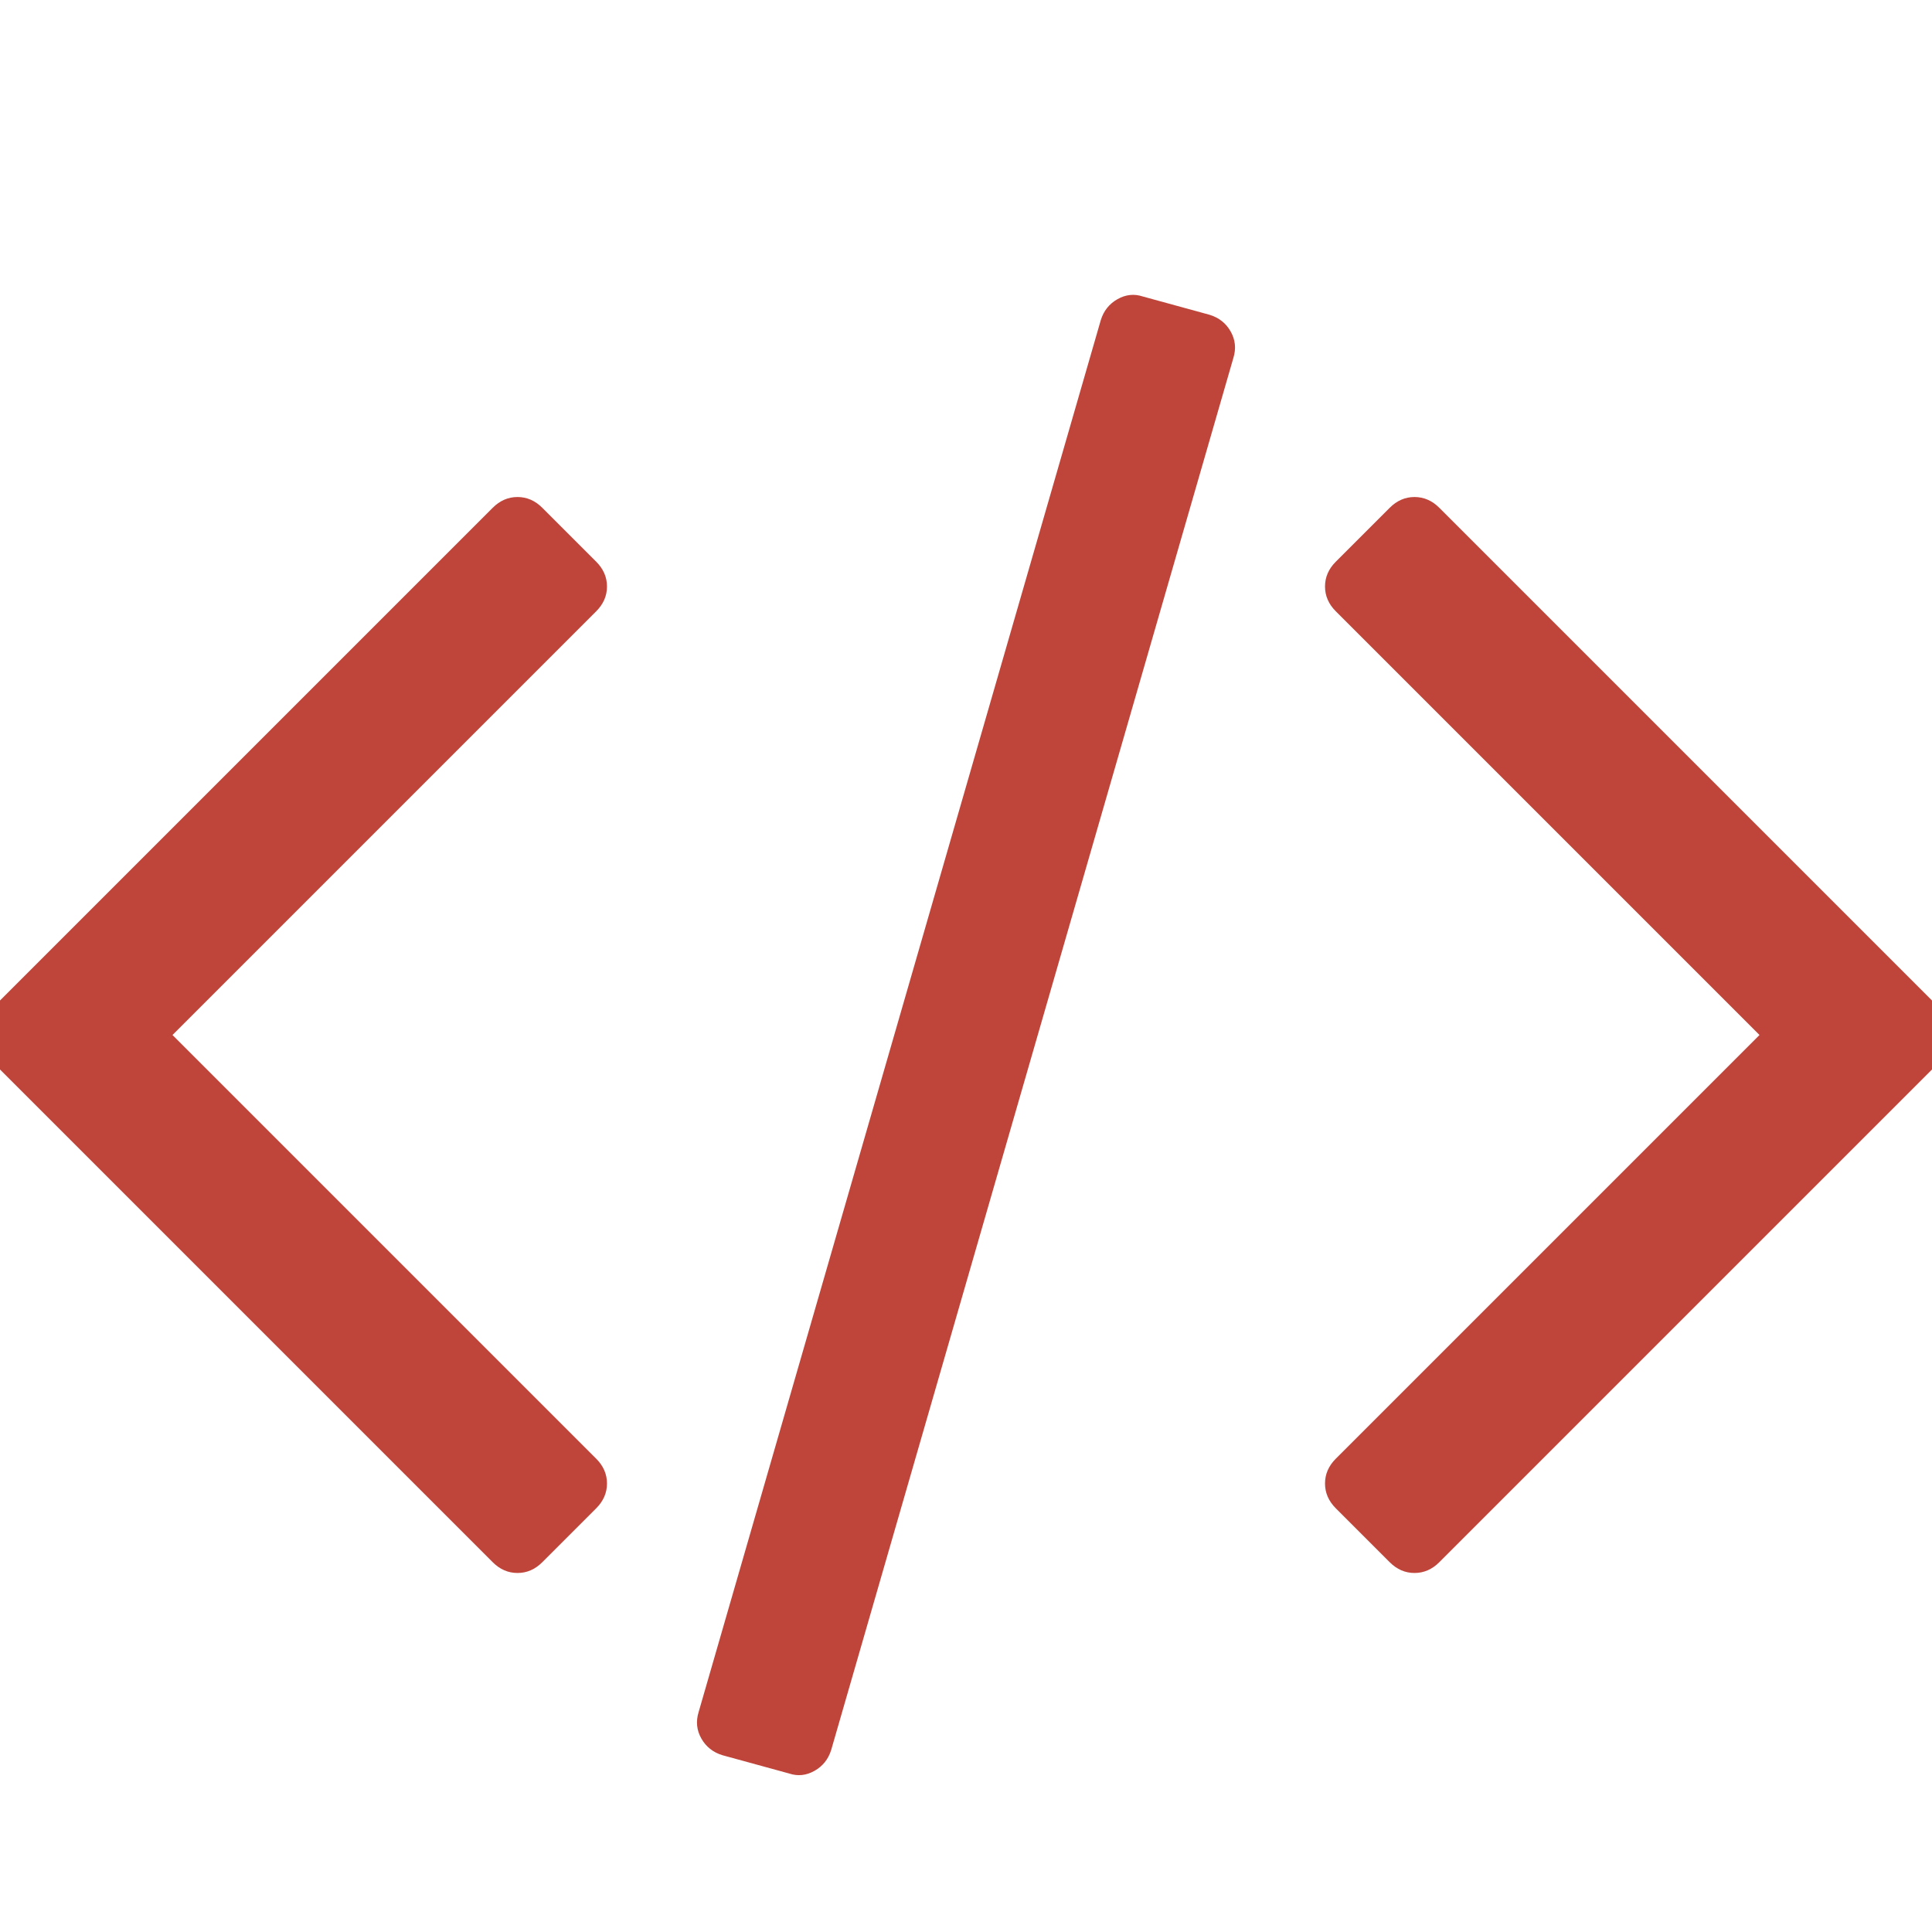
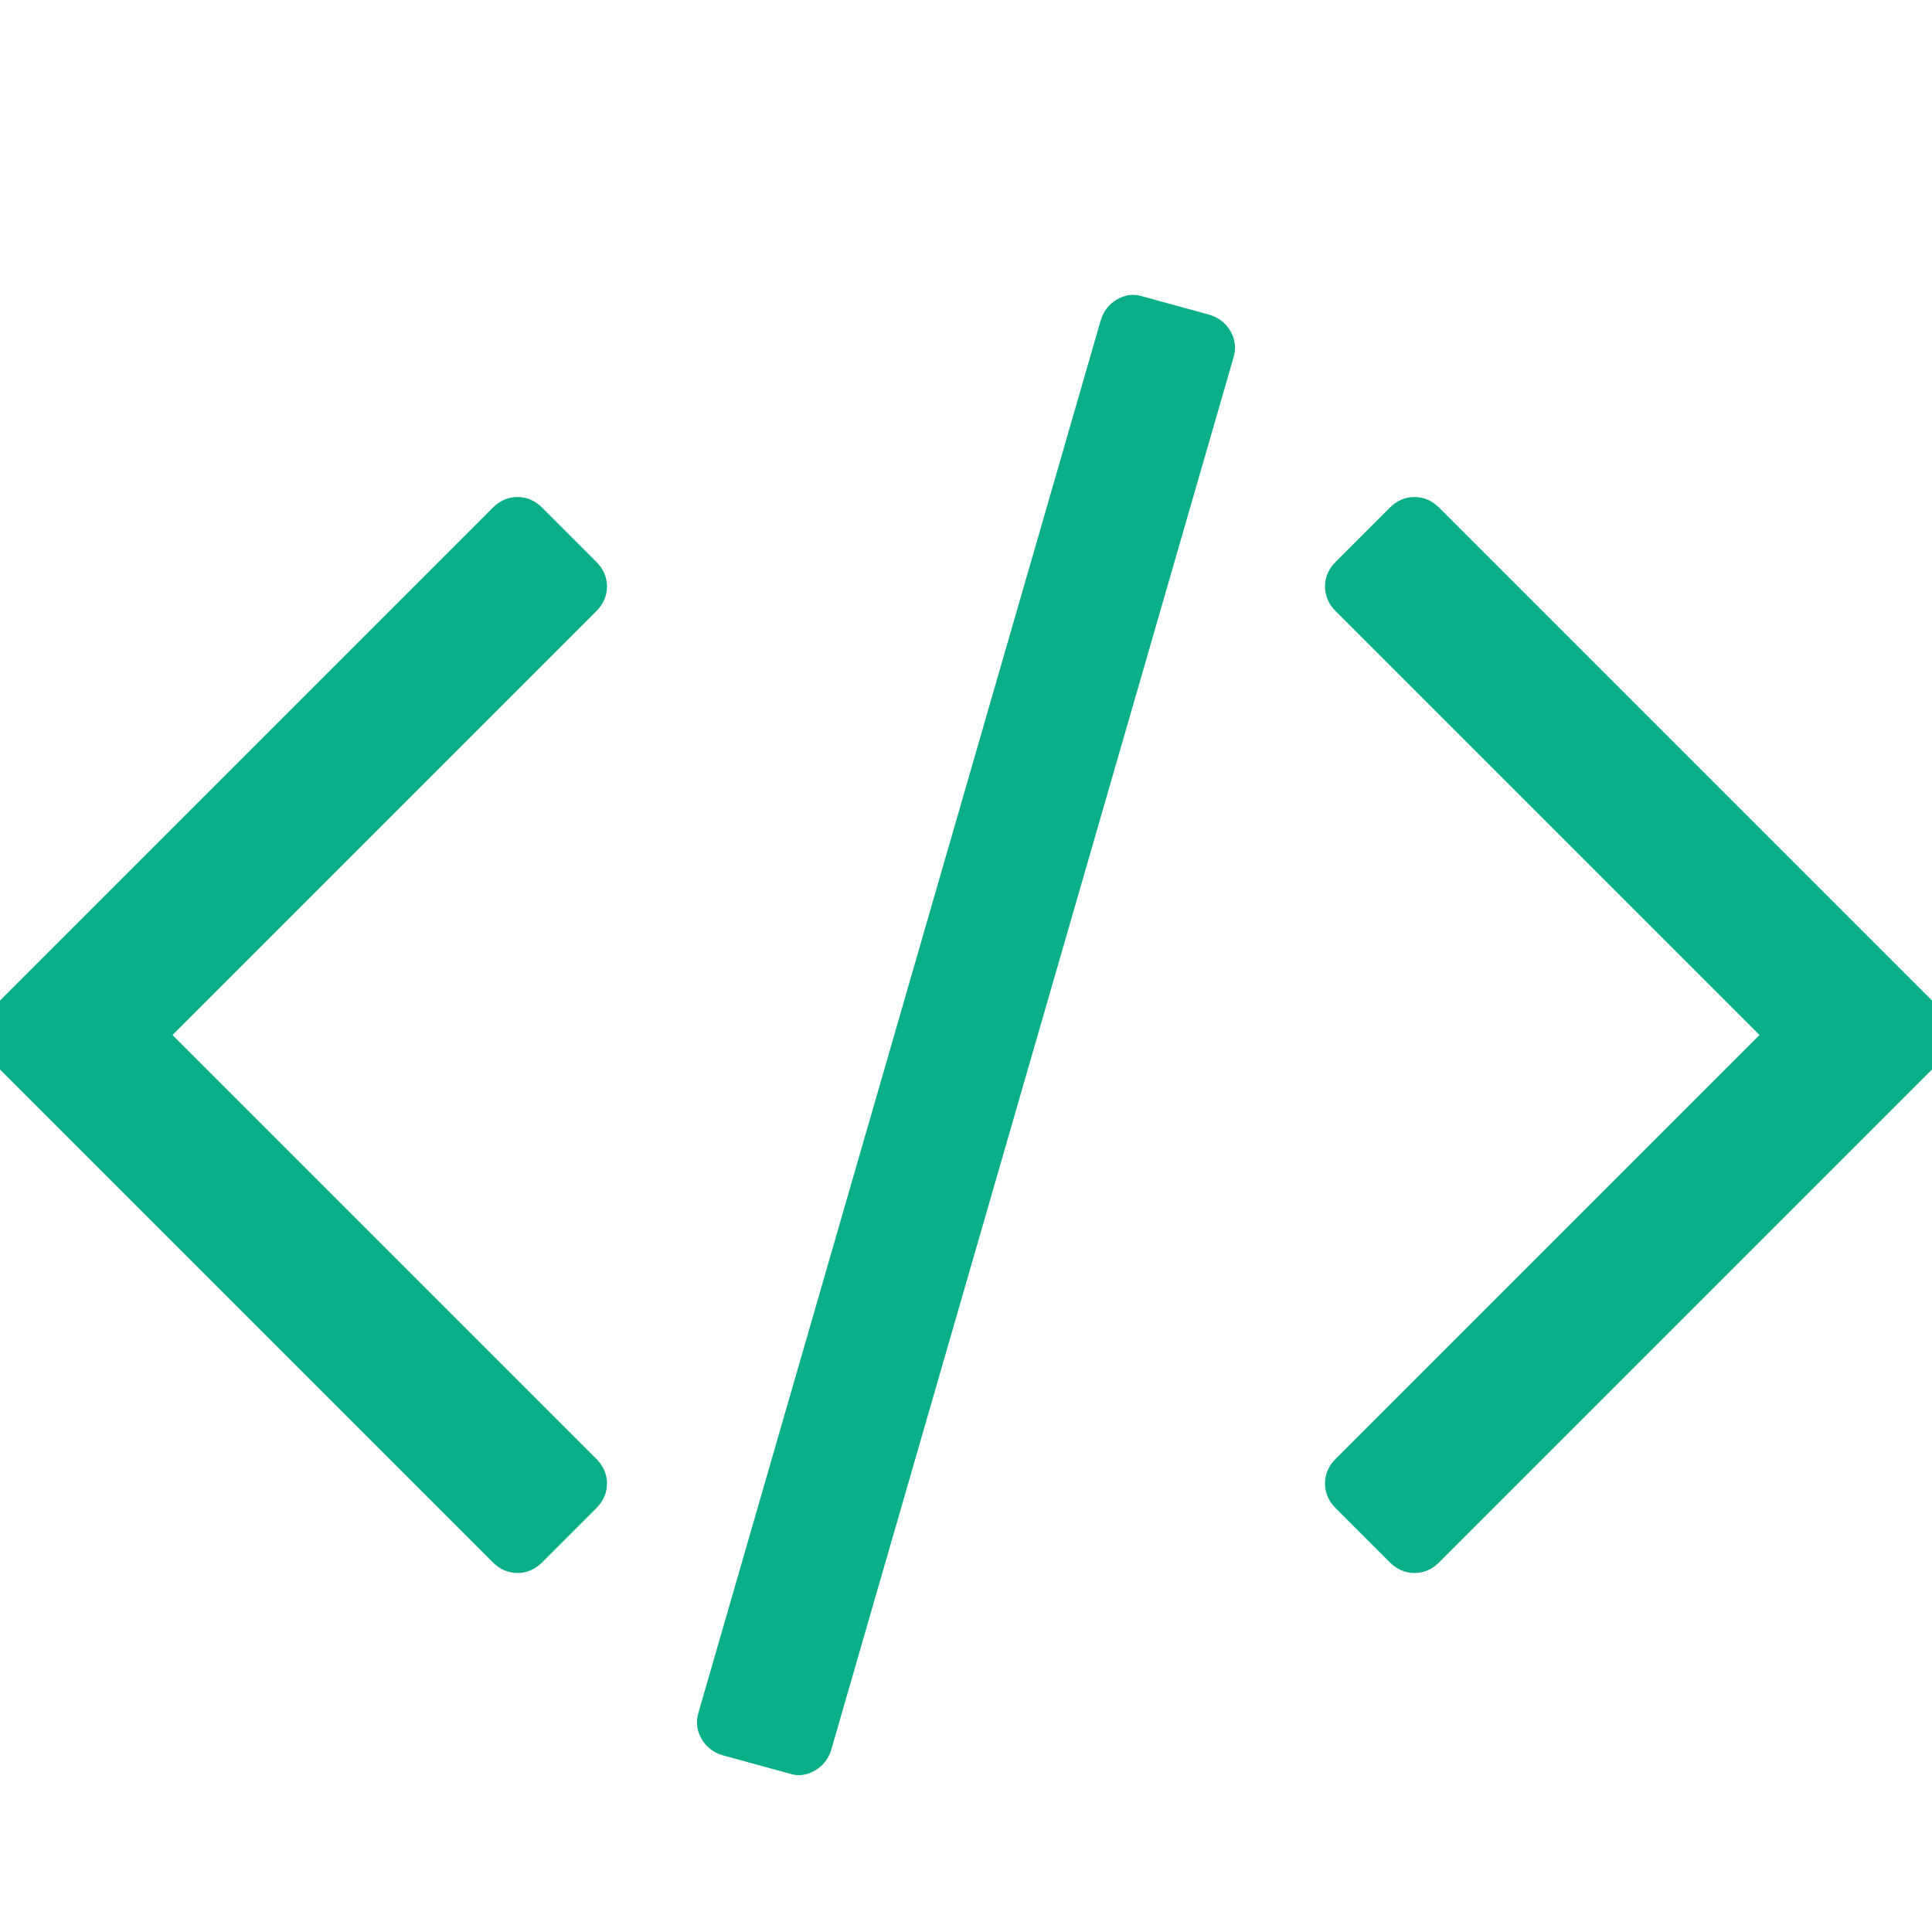
<svg xmlns="http://www.w3.org/2000/svg" width="1792" height="1792" viewBox="0 0 1792 1792">
-   <path d="M553 1399l-50 50q-10 10-23 10t-23-10l-466-466q-10-10-10-23t10-23l466-466q10-10 23-10t23 10l50 50q10 10 10 23t-10 23l-393 393 393 393q10 10 10 23t-10 23zm591-1067l-373 1291q-4 13-15.5 19.5t-23.5 2.5l-62-17q-13-4-19.5-15.5t-2.5-24.5l373-1291q4-13 15.5-19.5t23.5-2.5l62 17q13 4 19.5 15.5t2.5 24.5zm657 651l-466 466q-10 10-23 10t-23-10l-50-50q-10-10-10-23t10-23l393-393-393-393q-10-10-10-23t10-23l50-50q10-10 23-10t23 10l466 466q10 10 10 23t-10 23z" fill="#BF443A" />
+   <path d="M553 1399l-50 50q-10 10-23 10t-23-10l-466-466q-10-10-10-23t10-23l466-466q10-10 23-10t23 10l50 50q10 10 10 23t-10 23l-393 393 393 393q10 10 10 23t-10 23zm591-1067l-373 1291q-4 13-15.5 19.5t-23.5 2.5l-62-17q-13-4-19.5-15.5t-2.5-24.5l373-1291q4-13 15.5-19.5t23.5-2.5l62 17q13 4 19.5 15.5t2.5 24.5zm657 651l-466 466q-10 10-23 10t-23-10l-50-50q-10-10-10-23t10-23l393-393-393-393q-10-10-10-23t10-23l50-50q10-10 23-10t23 10l466 466q10 10 10 23t-10 23z" fill="#0AAE88" />
</svg>
